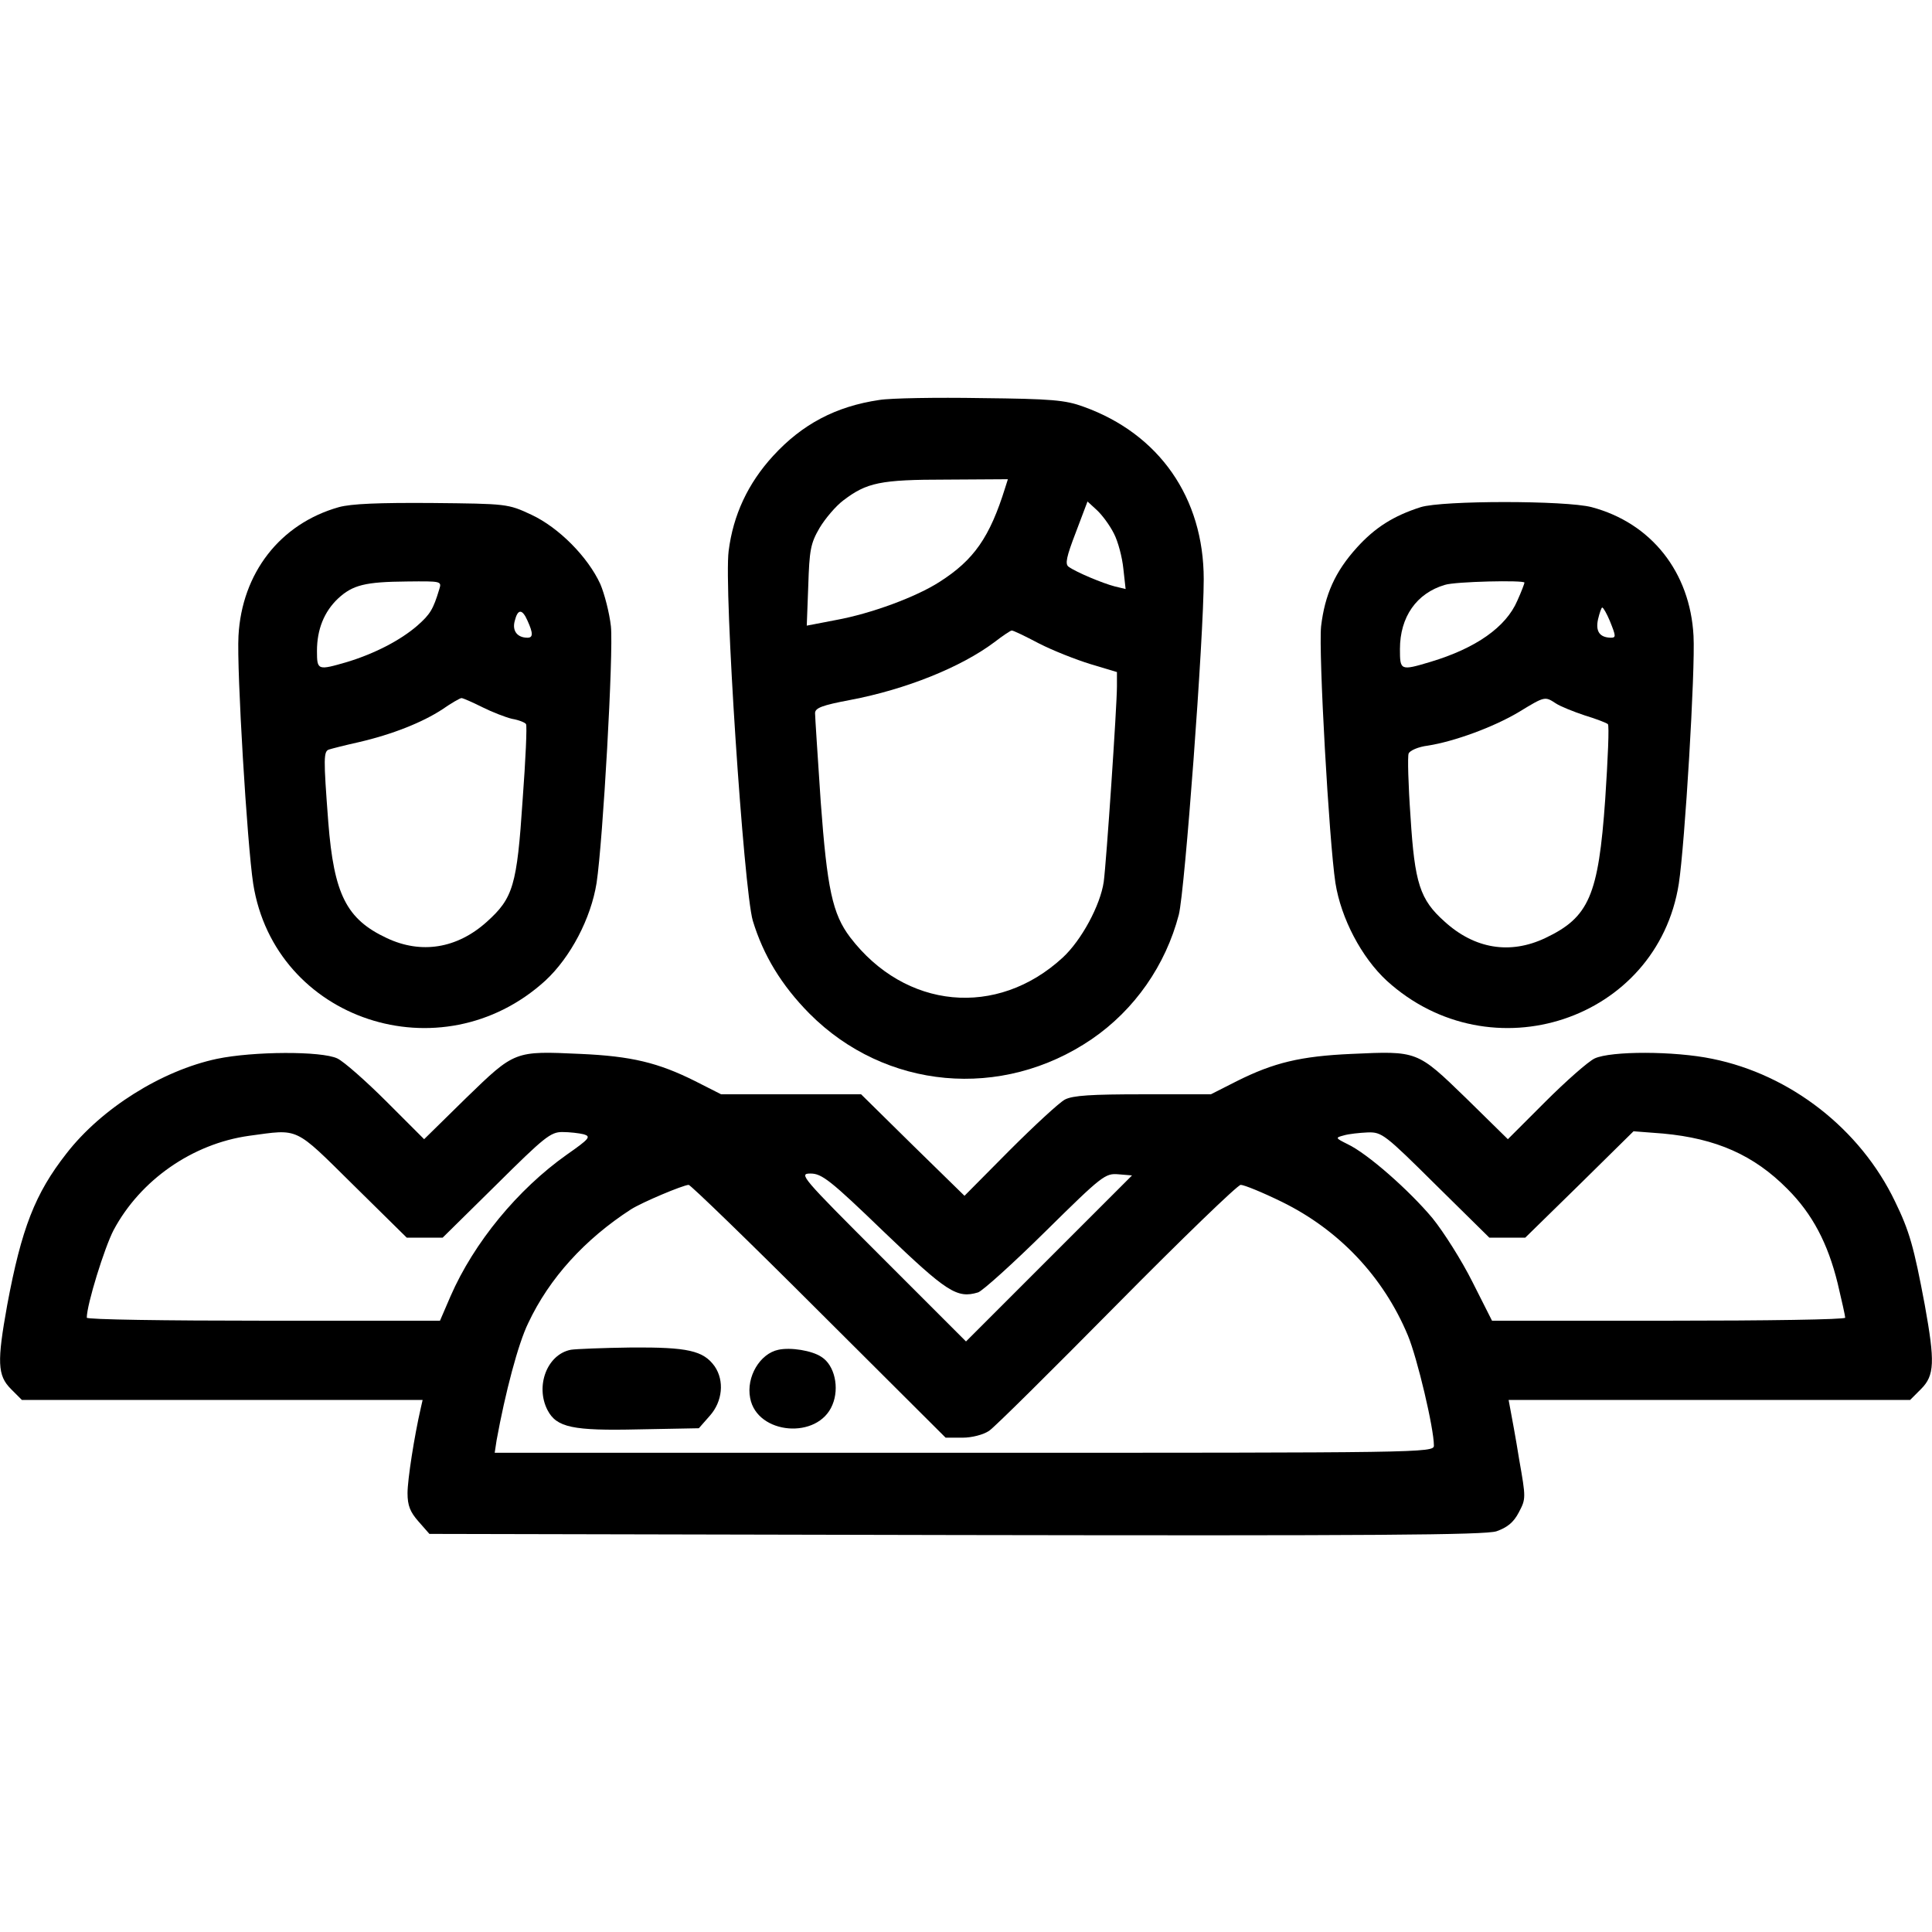
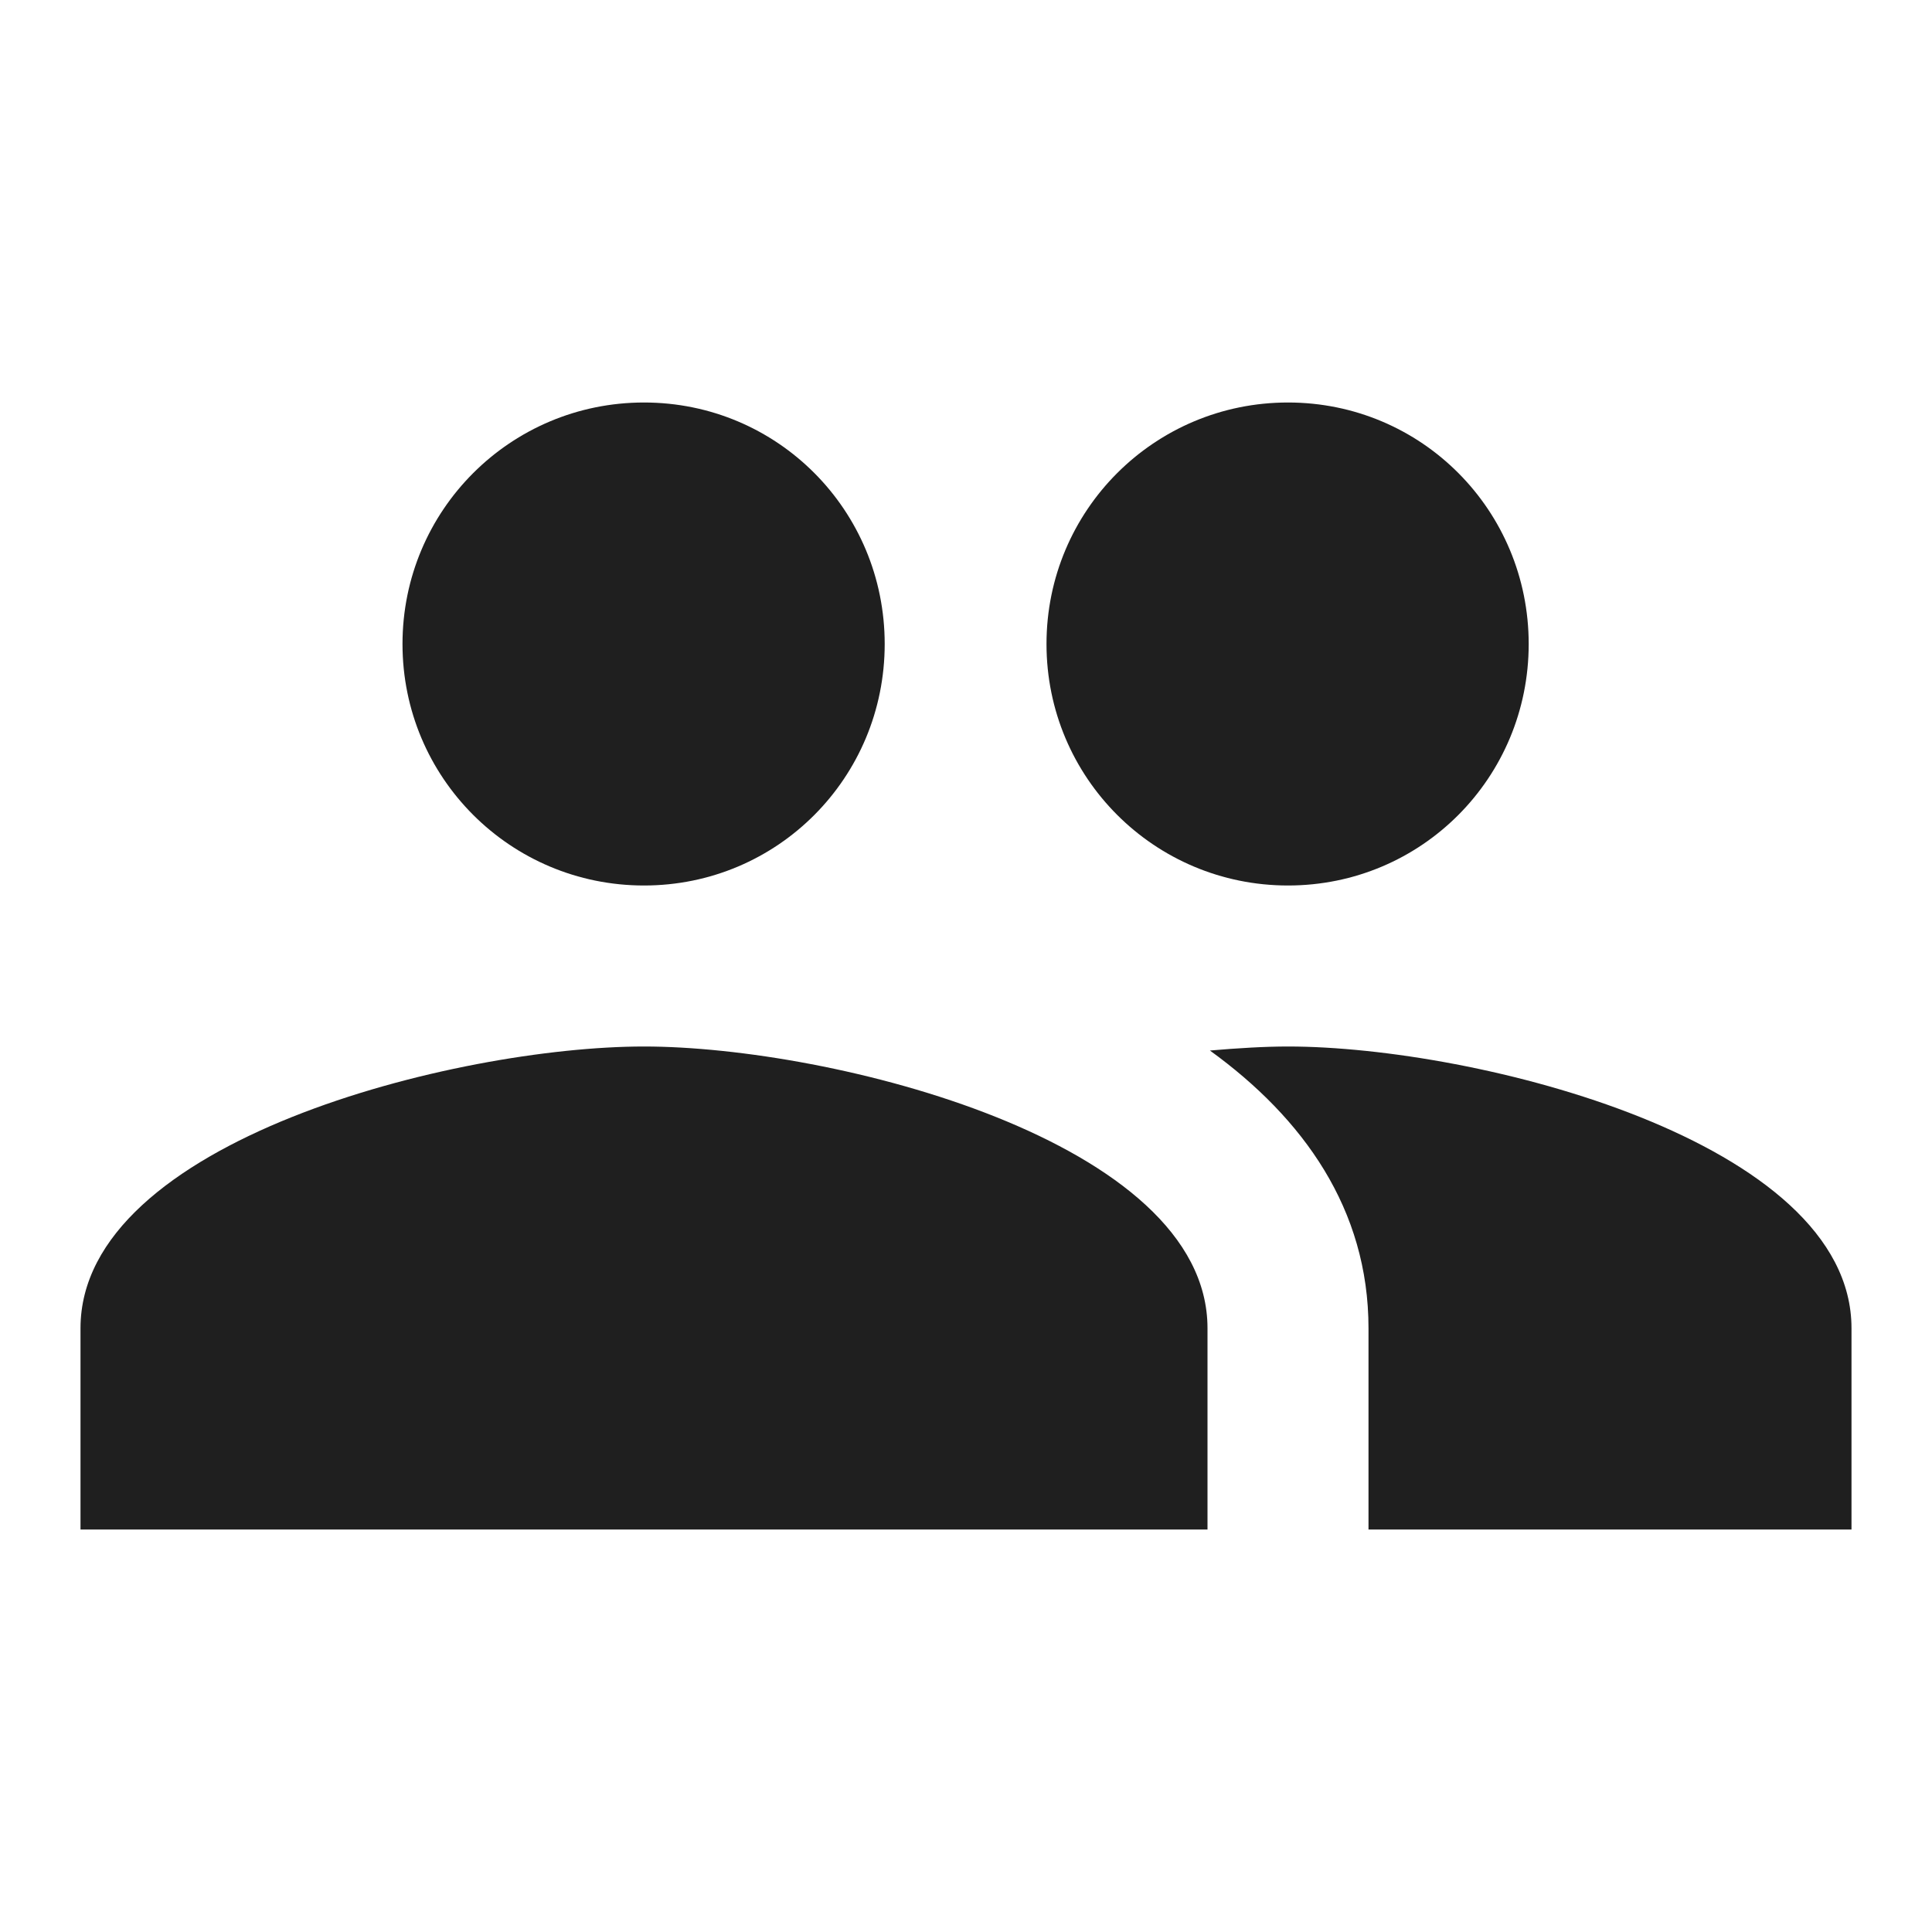
- <svg xmlns="http://www.w3.org/2000/svg" version="1.0" width="512pt" height="512pt" viewBox="0 0 512 512" preserveAspectRatio="xMidYMid meet">
-   <g transform="translate(0,512) scale(0.1,-0.1)" stroke="none">
-     <path d="M2330 4060 c-115 -17 -204 -64 -281 -148 -67 -73 -106 -157 -118 -252 -13 -99 40 -898 64 -980 28 -92 76 -171 150 -246 201 -202 510 -230 748 -68 114 78 196 196 231 330 16 63 66 736 66 889 0 216 -118 385 -318 457 -49 18 -85 21 -272 23 -118 2 -240 0 -270 -5z m334 -232 c-41 -132 -83 -192 -174 -250 -62 -40 -181 -84 -274 -101 l-78 -15 4 106 c3 94 6 112 30 153 15 25 43 58 63 73 62 47 97 55 273 55 l163 1 -7 -22z m288 -122 c11 -21 22 -63 25 -93 l6 -54 -29 7 c-31 8 -101 37 -122 52 -10 7 -6 26 19 91 l31 82 25 -23 c14 -13 34 -40 45 -62z m-199 -291 c37 -19 98 -43 137 -55 l70 -21 0 -38 c0 -52 -28 -466 -35 -518 -9 -62 -59 -155 -109 -201 -174 -160 -417 -137 -563 54 -47 62 -61 129 -78 359 -8 120 -15 226 -15 235 0 14 19 21 93 35 148 28 294 87 382 153 22 17 43 31 46 31 3 1 36 -15 72 -34z" />
-     <path d="M898 3776 c-156 -44 -257 -175 -266 -341 -5 -90 23 -553 39 -657 57 -362 498 -508 774 -257 67 62 121 165 136 259 17 113 45 611 38 680 -4 36 -17 86 -28 112 -33 72 -110 150 -183 184 -62 29 -65 29 -263 31 -142 1 -214 -2 -247 -11z m266 -218 c-16 -53 -24 -66 -58 -96 -45 -39 -113 -74 -185 -96 -79 -23 -81 -23 -81 29 0 57 19 104 56 139 39 36 72 44 182 45 92 1 93 1 86 -21z m234 -83 c15 -33 15 -45 0 -45 -27 0 -41 18 -34 44 8 33 20 33 34 1z m-120 -229 c26 -13 62 -27 79 -31 18 -3 35 -10 37 -14 3 -4 -1 -94 -9 -201 -15 -227 -25 -260 -95 -323 -79 -71 -174 -86 -265 -43 -107 50 -140 116 -155 307 -13 172 -13 189 3 193 6 2 41 11 77 19 91 21 170 53 222 87 23 16 47 30 51 30 4 0 29 -11 55 -24z" />
-     <path d="M3765 3776 c-72 -23 -121 -54 -169 -107 -58 -64 -85 -125 -95 -209 -7 -69 21 -567 38 -680 15 -94 69 -197 136 -259 276 -251 717 -105 774 257 16 104 44 567 39 657 -9 169 -112 299 -270 341 -69 18 -395 18 -453 0z m275 -200 c0 -2 -8 -24 -19 -48 -30 -70 -110 -126 -230 -162 -80 -24 -81 -23 -81 34 0 85 44 148 119 170 27 9 211 13 211 6z m226 -101 c17 -42 17 -45 2 -45 -29 1 -40 17 -33 49 4 17 9 31 11 31 3 0 12 -16 20 -35z m-143 -219 c12 -8 47 -22 77 -32 30 -9 58 -20 61 -23 4 -3 0 -93 -7 -199 -18 -256 -43 -313 -159 -368 -93 -44 -187 -29 -267 44 -65 58 -79 101 -90 278 -6 84 -8 160 -5 167 3 8 26 18 51 21 70 11 174 49 241 89 69 42 69 42 98 23z" />
-     <path d="M575 2314 c-146 -31 -306 -131 -399 -251 -83 -106 -119 -198 -157 -402 -27 -150 -26 -186 10 -222 l29 -29 531 0 531 0 -5 -22 c-17 -74 -35 -189 -35 -225 0 -33 7 -50 29 -75 l29 -33 1395 -3 c1105 -2 1403 0 1433 10 28 10 45 23 59 50 19 36 19 38 1 140 -9 57 -20 115 -23 131 l-5 27 532 0 532 0 29 29 c36 36 37 72 10 222 -29 155 -41 197 -79 275 -92 192 -277 336 -484 378 -101 21 -269 21 -312 1 -17 -8 -76 -60 -131 -115 l-99 -99 -111 109 c-130 126 -128 125 -304 117 -134 -6 -205 -23 -303 -72 l-69 -35 -180 0 c-137 0 -186 -3 -207 -14 -15 -8 -81 -69 -147 -135 l-119 -120 -137 134 -137 135 -185 0 -186 0 -69 35 c-98 49 -169 66 -303 72 -176 8 -174 9 -304 -117 l-111 -109 -99 99 c-55 55 -114 107 -131 115 -42 20 -223 19 -319 -1z m361 -334 l142 -140 48 0 47 0 142 140 c127 126 144 140 175 140 19 0 45 -3 57 -6 20 -6 15 -12 -45 -54 -130 -92 -246 -233 -308 -375 l-28 -65 -468 0 c-258 0 -468 3 -468 8 0 35 47 186 71 232 71 133 209 229 359 250 134 18 118 26 276 -130z m2869 0 l142 -140 47 0 48 0 144 141 143 141 78 -6 c141 -13 241 -57 330 -147 66 -66 107 -144 133 -250 11 -46 20 -87 20 -91 0 -5 -211 -8 -468 -8 l-468 0 -52 103 c-28 56 -76 132 -106 169 -62 74 -172 171 -225 196 -32 16 -33 17 -10 23 13 4 42 7 64 8 37 1 45 -5 180 -139z m-1462 -125 c166 -159 193 -177 249 -160 12 4 93 77 179 162 150 148 158 154 193 151 l36 -3 -220 -220 -220 -220 -223 223 c-214 214 -221 222 -189 222 30 0 53 -18 195 -155z m-173 -210 l336 -335 45 0 c25 0 55 8 70 18 14 9 166 160 339 335 172 174 320 317 328 317 9 0 58 -20 109 -45 151 -74 269 -198 334 -354 25 -60 69 -246 69 -292 0 -19 -30 -19 -1245 -19 l-1244 0 5 33 c23 126 57 256 84 311 56 119 150 222 272 301 30 19 137 64 153 65 5 0 161 -151 345 -335z" />
-     <path d="M1513 1543 c-63 -12 -95 -96 -62 -160 24 -46 67 -55 241 -51 l160 3 29 33 c34 38 39 93 13 131 -30 42 -72 51 -221 50 -76 -1 -148 -4 -160 -6z" />
-     <path d="M2063 1543 c-49 -10 -86 -72 -75 -128 18 -97 180 -111 218 -18 19 45 6 105 -29 127 -25 17 -82 26 -114 19z" />
-   </g>
+ <svg xmlns="http://www.w3.org/2000/svg" height="24px" viewBox="0 0 24 24" width="24px" fill="#1f1f1f">
+   <path d="M0 0h24v24H0z" fill="none" />
+   <path d="M16 11c1.66 0 2.99-1.34 2.99-3S17.66 5 16 5c-1.66 0-3 1.34-3 3s1.34 3 3 3zm-8 0c1.66 0 2.99-1.34 2.99-3S9.66 5 8 5C6.34 5 5 6.34 5 8s1.34 3 3 3zm0 2c-2.33 0-7 1.17-7 3.5V19h14v-2.5c0-2.33-4.67-3.5-7-3.5zm8 0c-.29 0-.62.02-.97.05 1.16.84 1.97 1.97 1.97 3.45V19h6v-2.5c0-2.33-4.67-3.5-7-3.5z" />
</svg>
